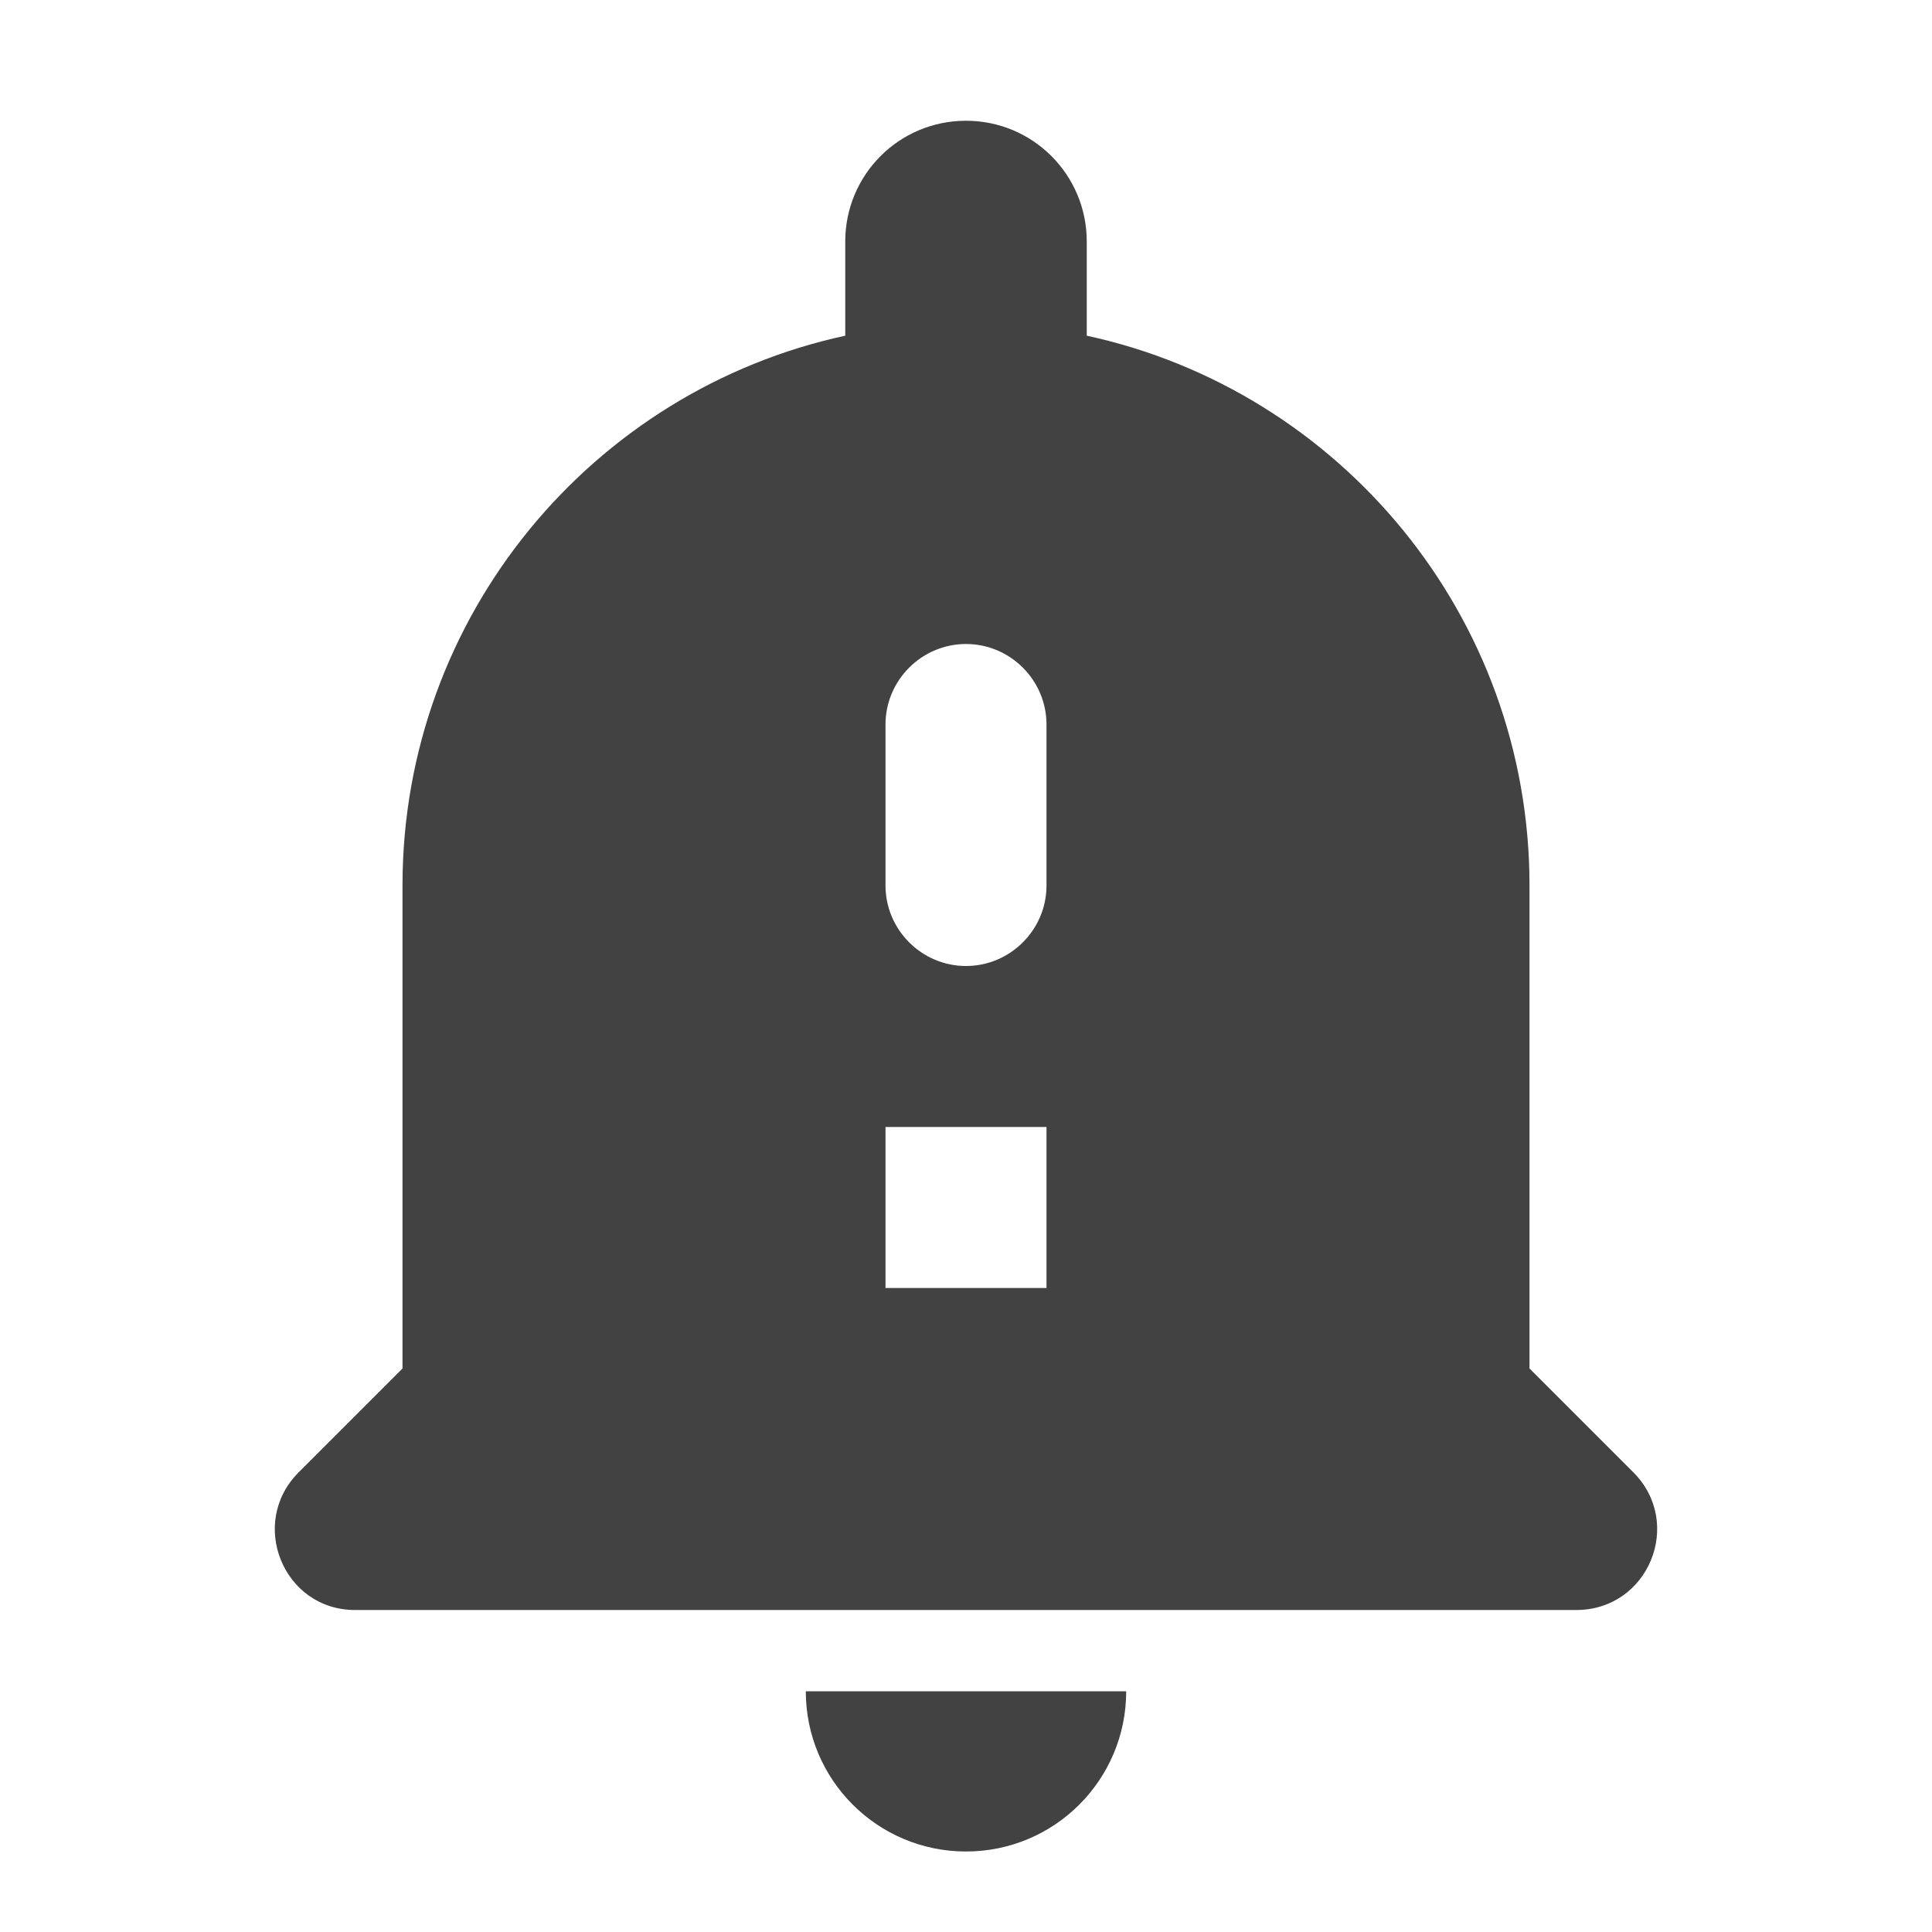
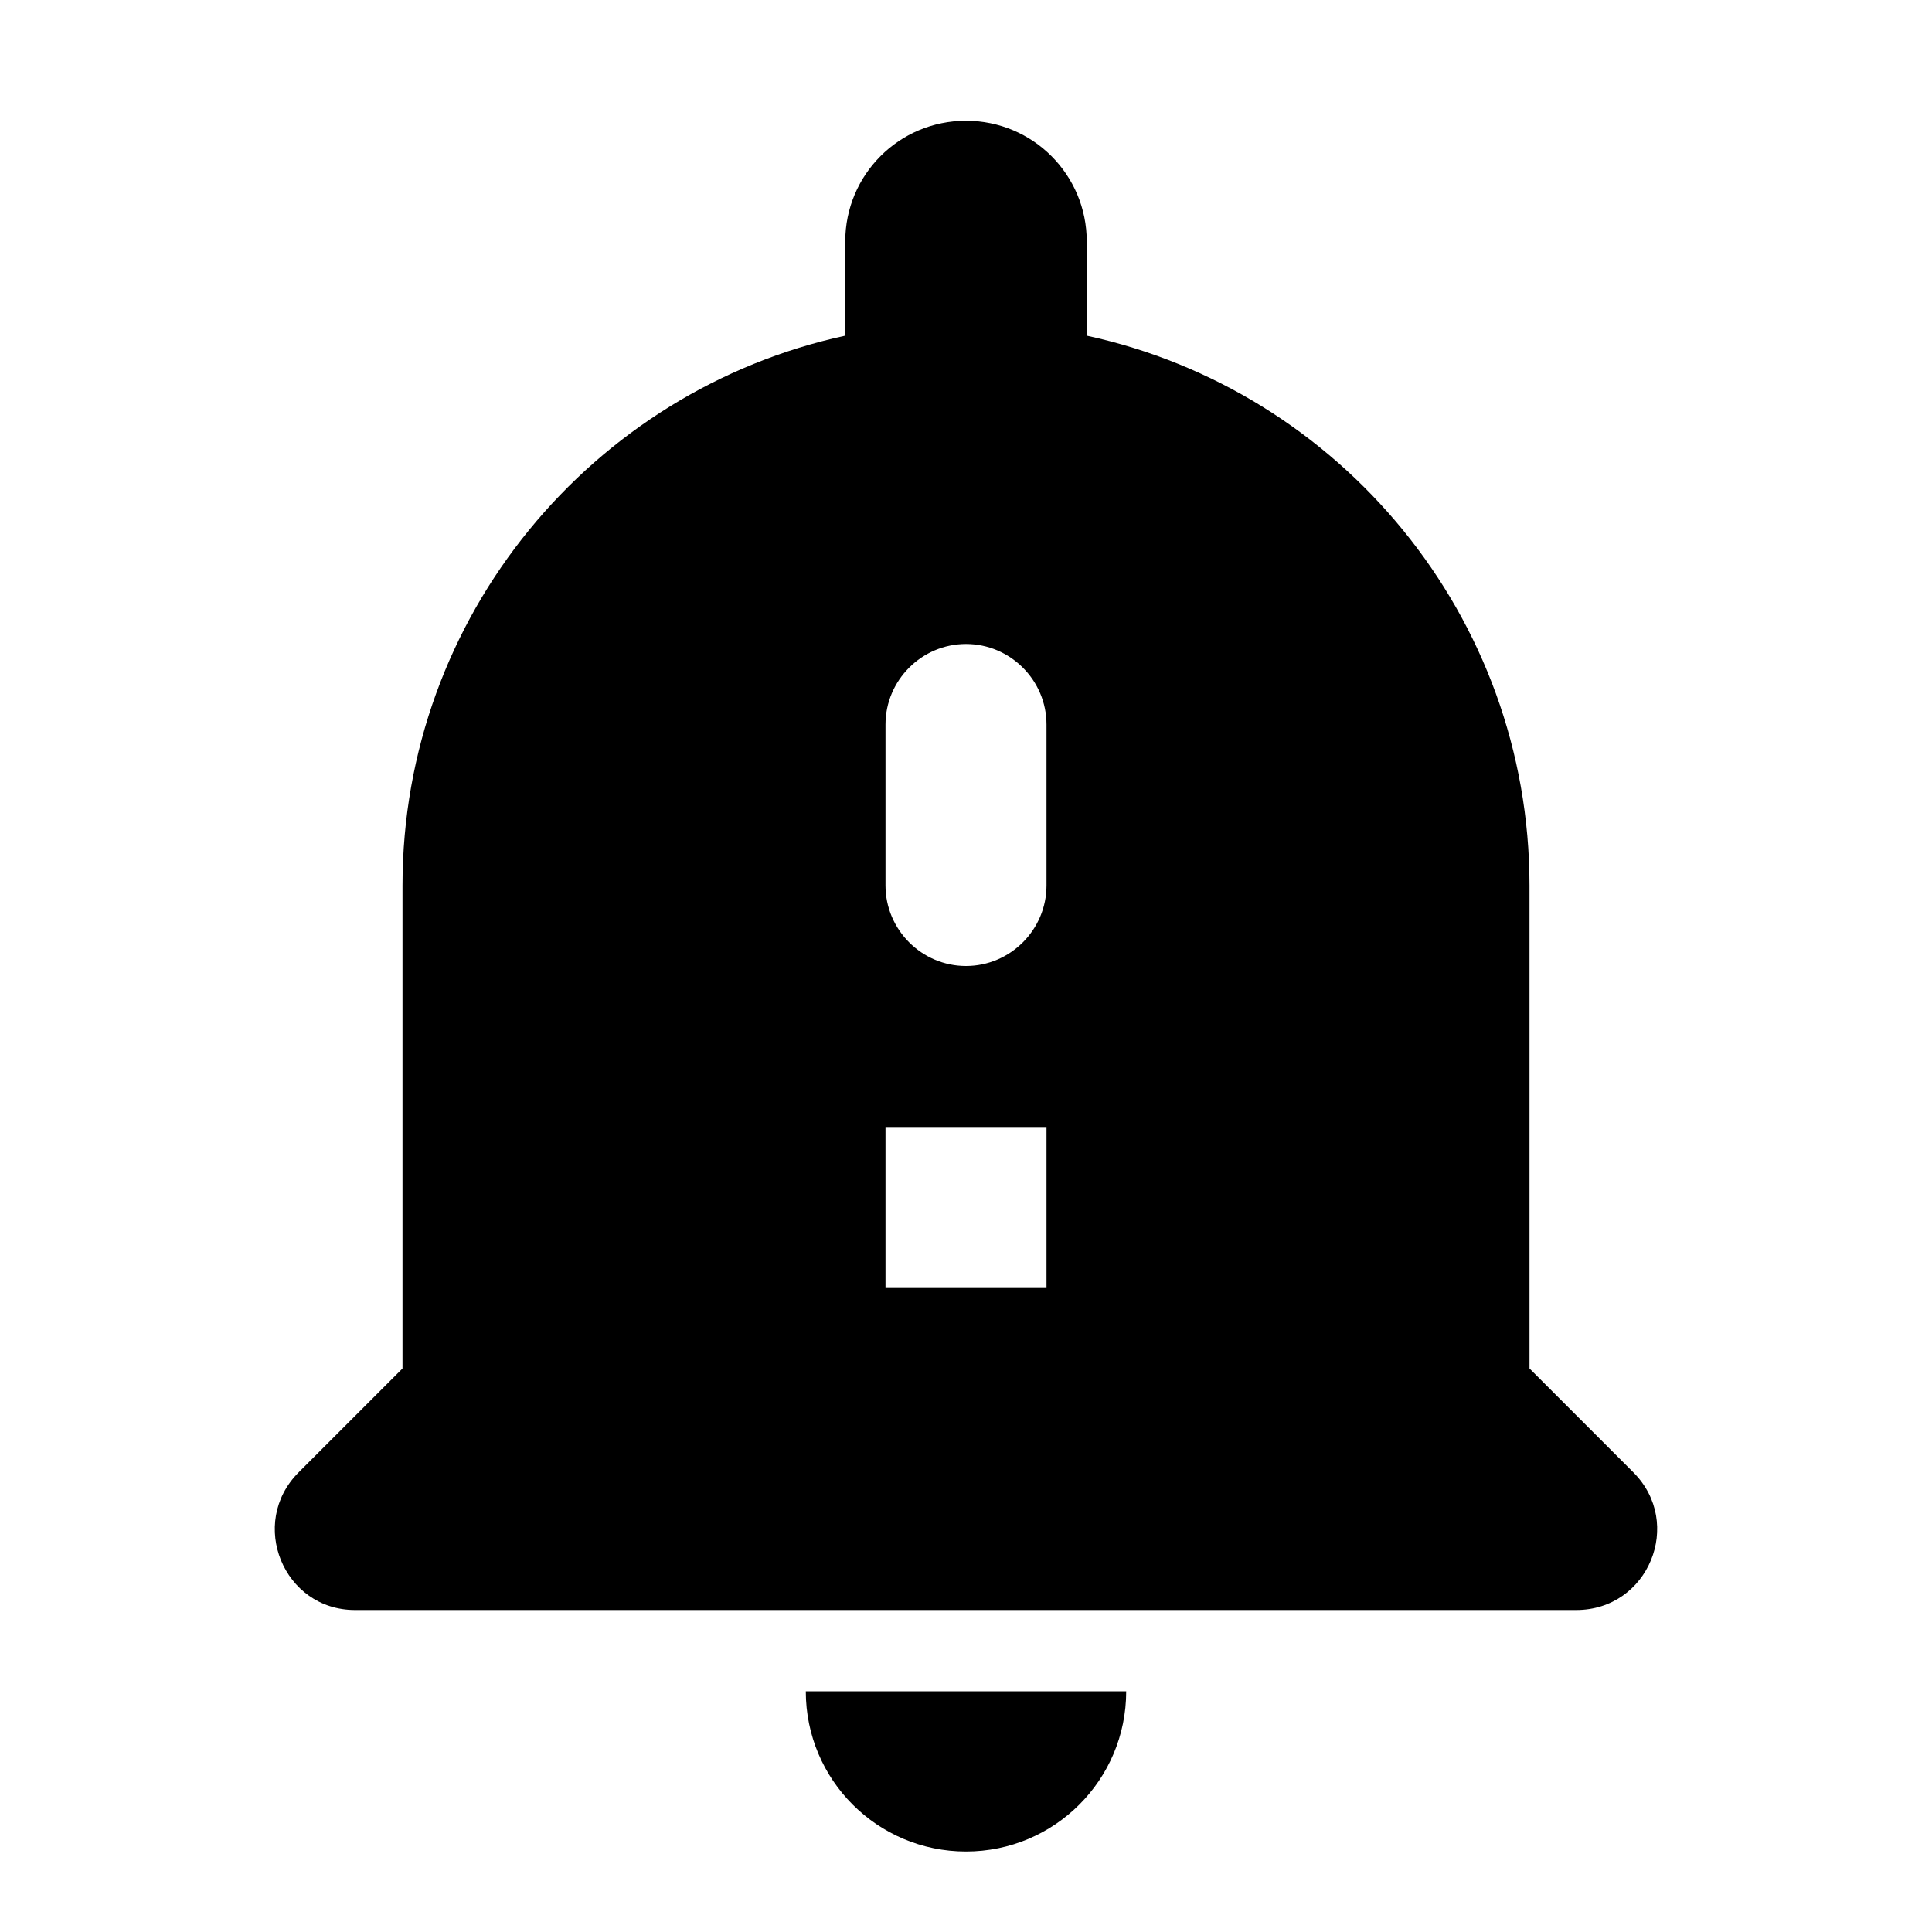
- <svg xmlns="http://www.w3.org/2000/svg" viewBox="0 0 24 24" fill="none">
-   <path d="M12 23C13.1 23 13.99 22.11 13.99 21.01H10.01C10.01 22.11 10.9 23 12 23ZM20.29 18.29L19 17V11C19 7.65 16.64 4.85 13.5 4.17V3C13.5 2.17 12.83 1.5 12 1.5C11.17 1.5 10.5 2.17 10.5 3V4.17C7.36 4.85 5 7.65 5 11V17L3.71 18.29C3.08 18.92 3.52 20 4.41 20H19.58C20.48 20 20.92 18.92 20.29 18.29ZM13 16H11V14H13V16ZM13 11C13 11.55 12.55 12 12 12C11.45 12 11 11.55 11 11V9C11 8.45 11.45 8 12 8C12.55 8 13 8.45 13 9V11Z" fill="#424242" />
+ <svg xmlns="http://www.w3.org/2000/svg" viewBox="0 0 24 24">
+   <path d="M12 23C13.1 23 13.99 22.11 13.99 21.01H10.01C10.01 22.11 10.9 23 12 23ZM20.29 18.29L19 17V11C19 7.65 16.64 4.85 13.5 4.17V3C13.5 2.17 12.83 1.5 12 1.5C11.17 1.5 10.5 2.17 10.5 3V4.17C7.36 4.85 5 7.65 5 11V17L3.71 18.29C3.08 18.92 3.52 20 4.41 20H19.58C20.48 20 20.92 18.92 20.29 18.29ZM13 16H11V14H13V16ZM13 11C13 11.55 12.55 12 12 12C11.45 12 11 11.55 11 11V9C11 8.45 11.45 8 12 8C12.55 8 13 8.45 13 9V11Z" />
</svg>
